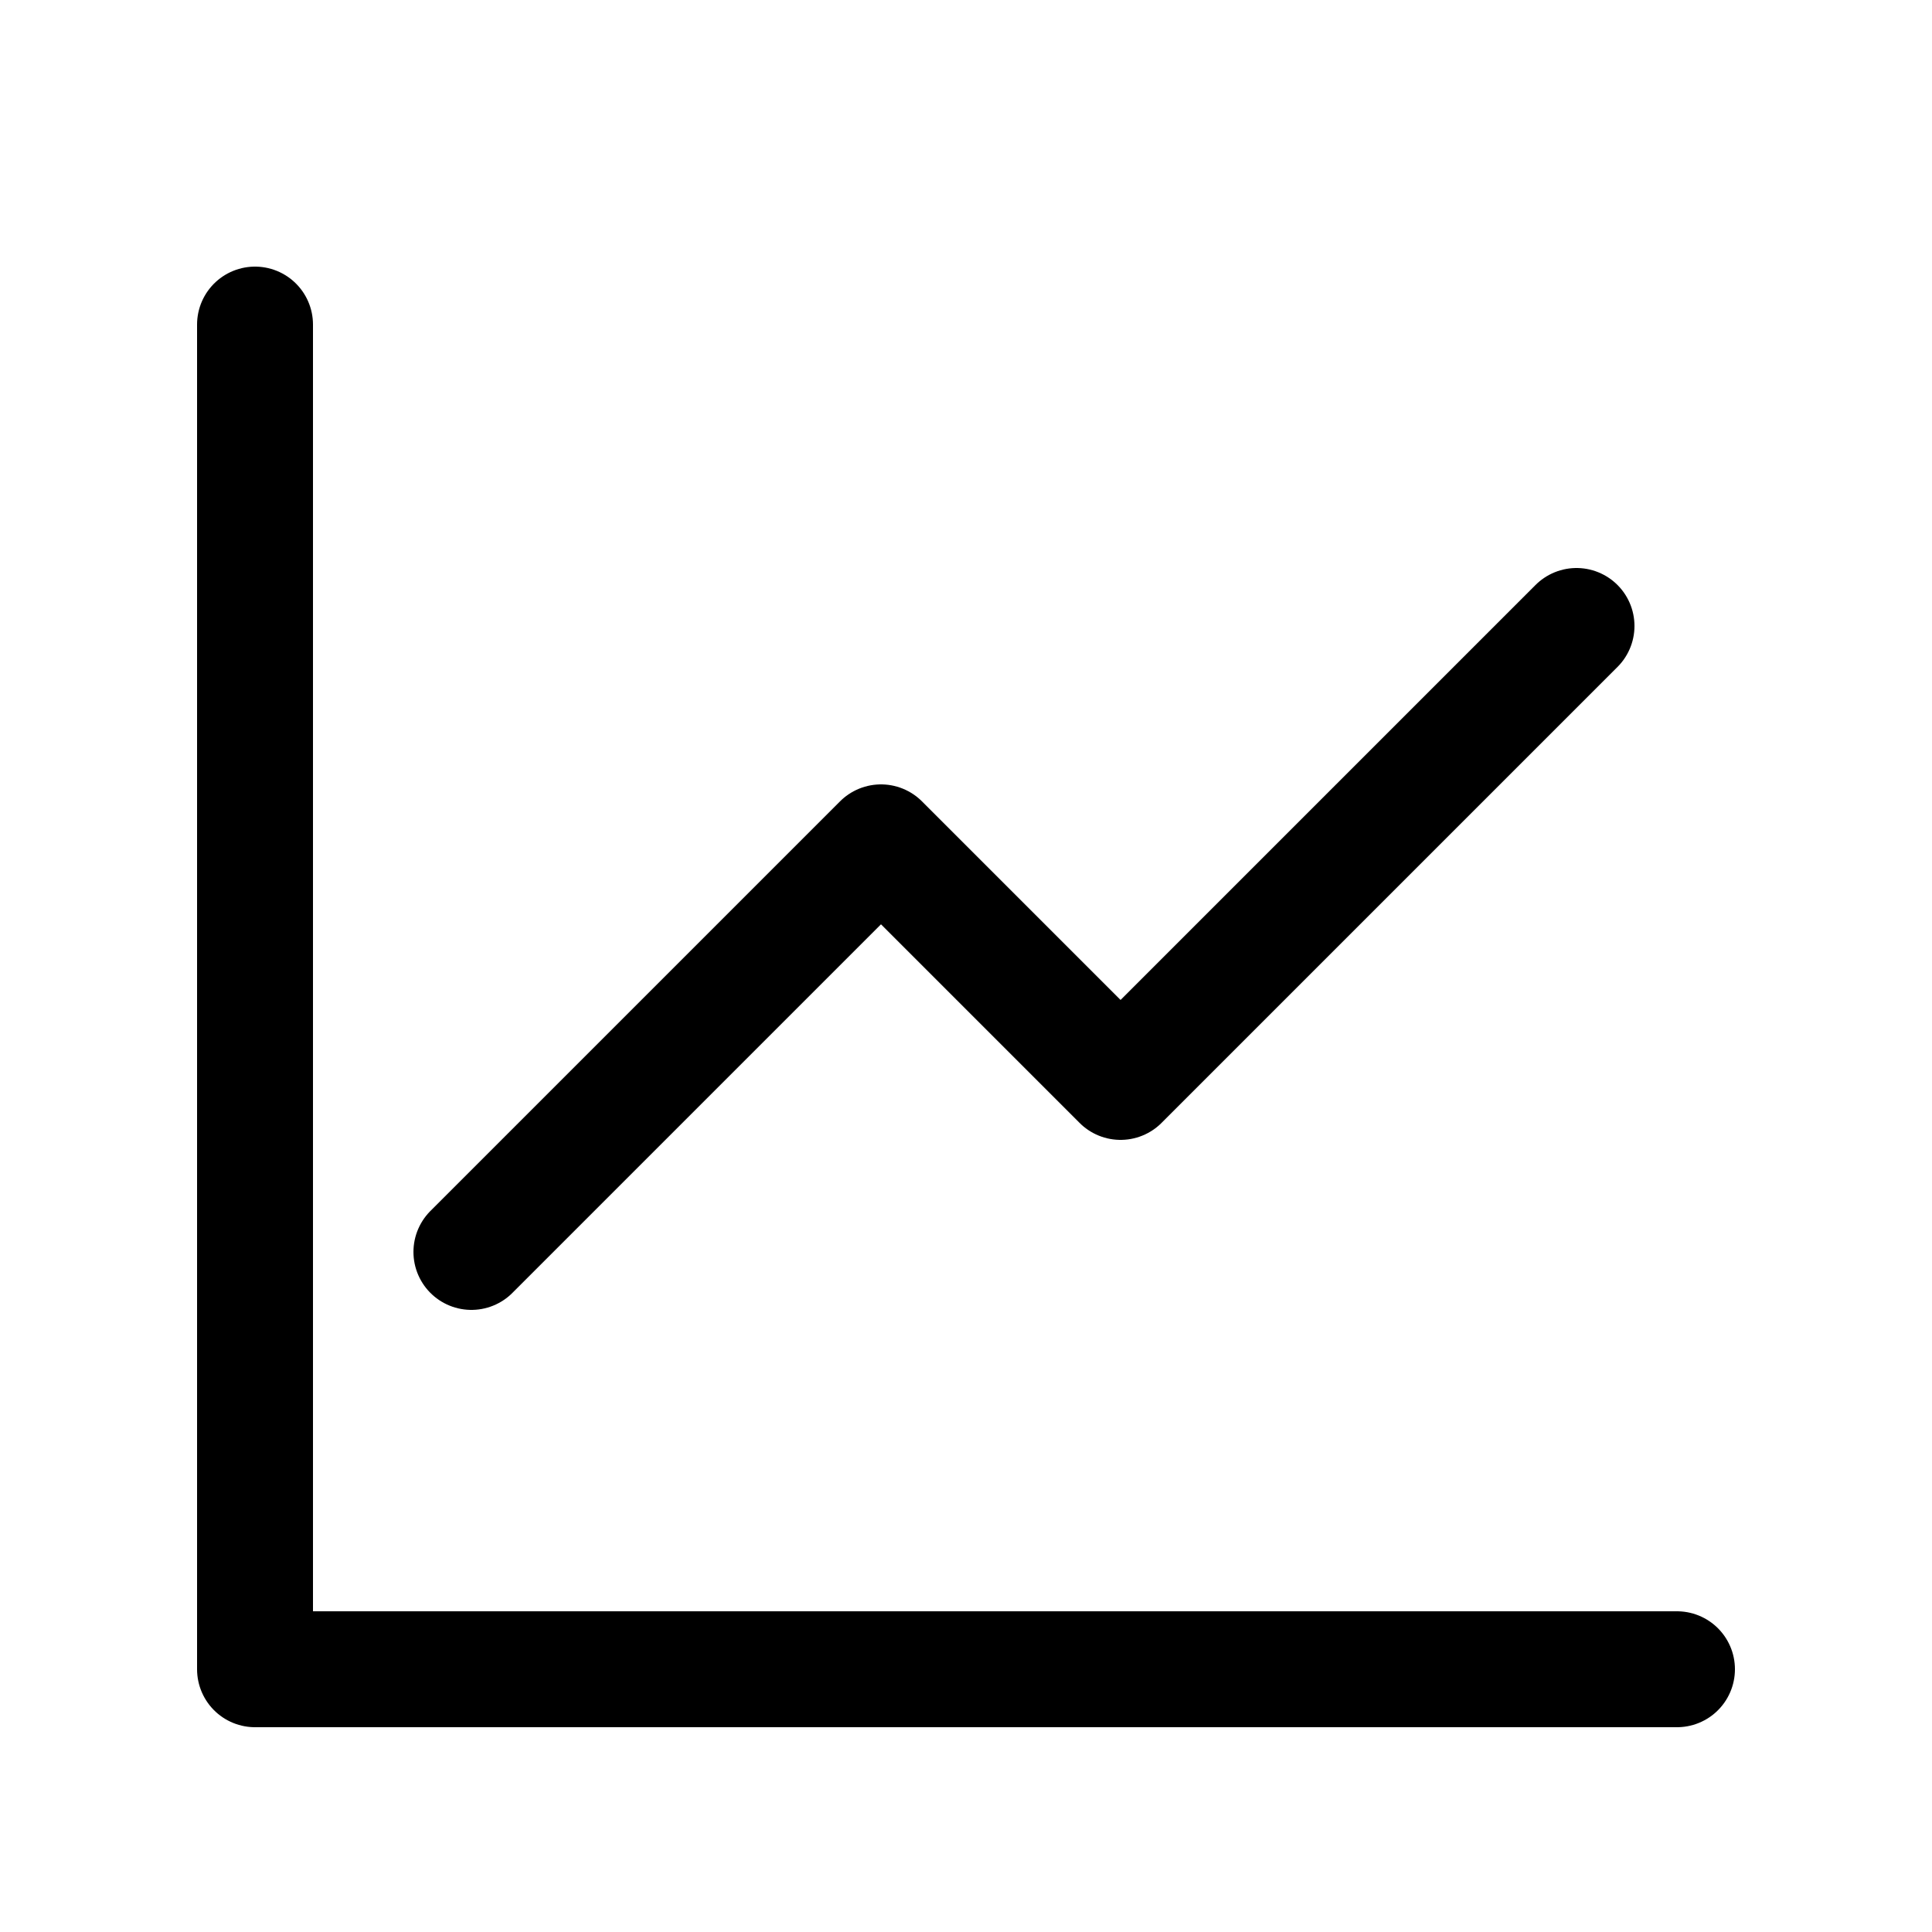
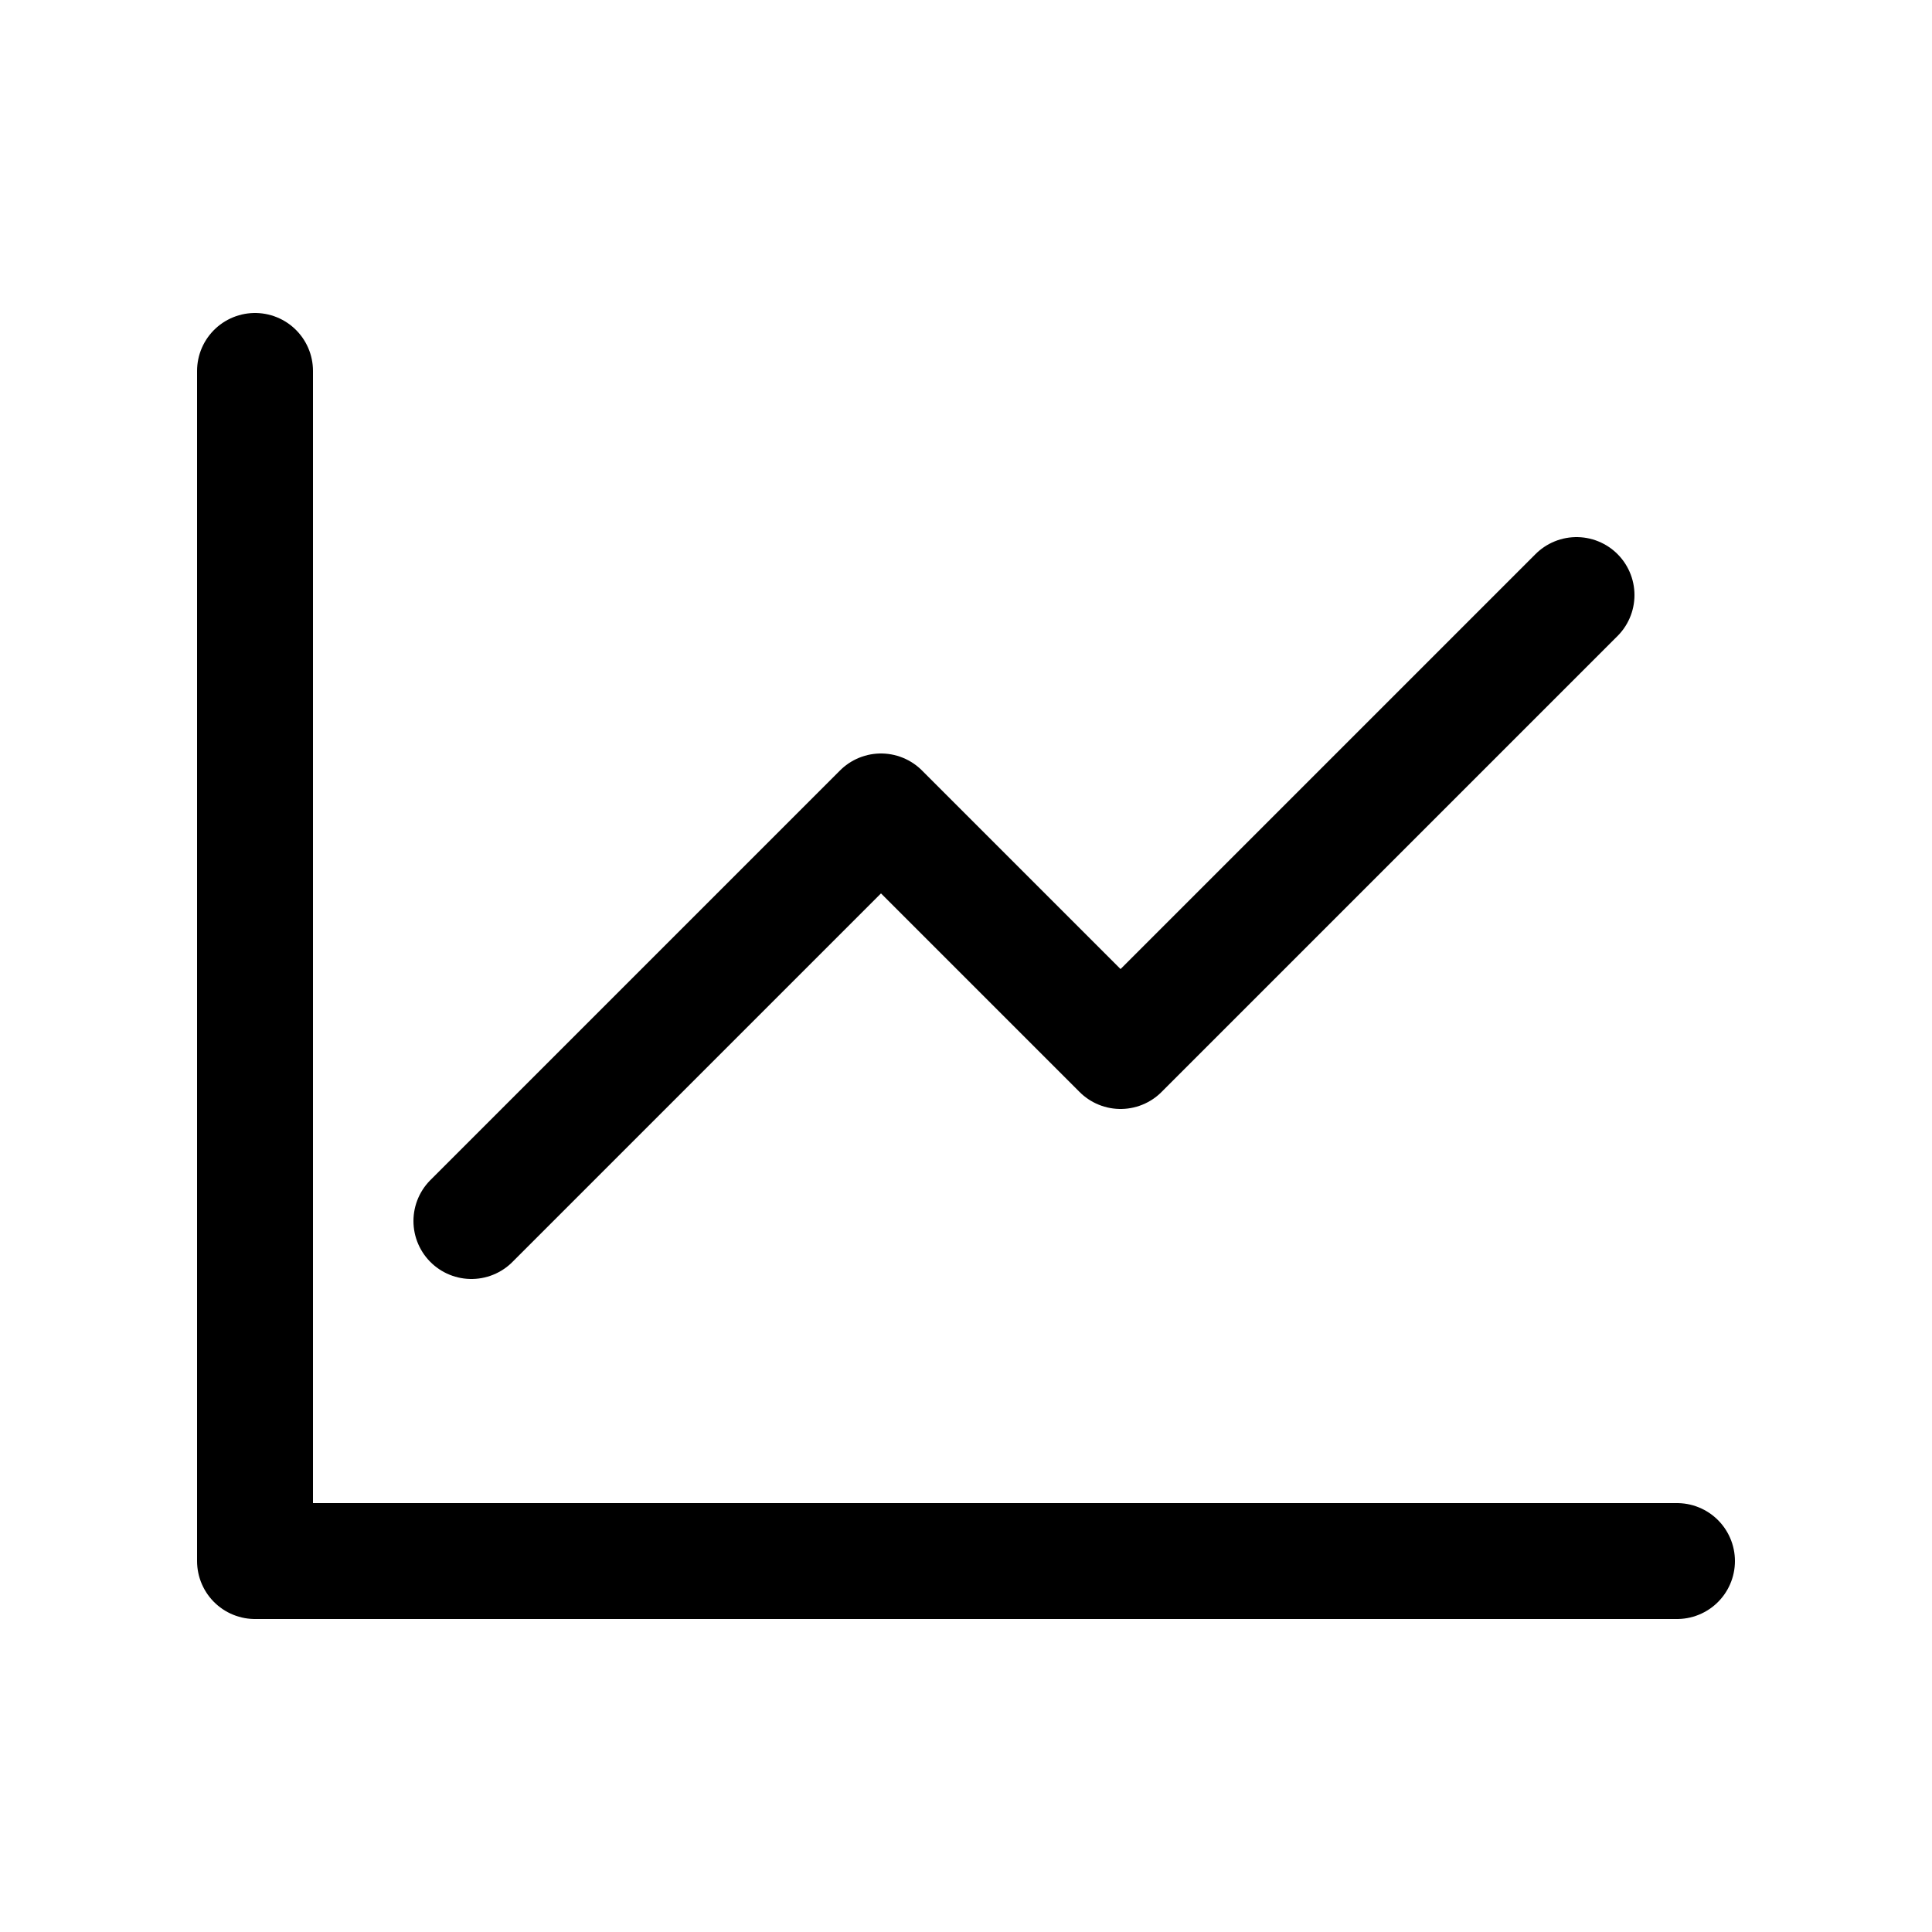
<svg xmlns="http://www.w3.org/2000/svg" id="Layer_1" data-name="Layer 1" viewBox="0 0 25 25">
-   <path d="m21.7,21.6H3.3V4.2" fill="none" stroke="#000" stroke-linecap="round" stroke-linejoin="round" stroke-width="1.5" />
-   <path d="m6.1,16.2l5.3-5.3,3.1,3.1,5.9-5.9" fill="none" stroke="#000" stroke-linecap="round" stroke-linejoin="round" stroke-width="1.5" />
+   <path d="m21.7,20.2H3.3V4.8" fill="none" stroke="#000" stroke-linecap="round" stroke-linejoin="round" stroke-width="1.5" />
+   <path d="m6.1,15.8l5.3-5.3,3.1,3.1,5.9-5.9" fill="none" stroke="#000" stroke-linecap="round" stroke-linejoin="round" stroke-width="1.5" />
</svg>
